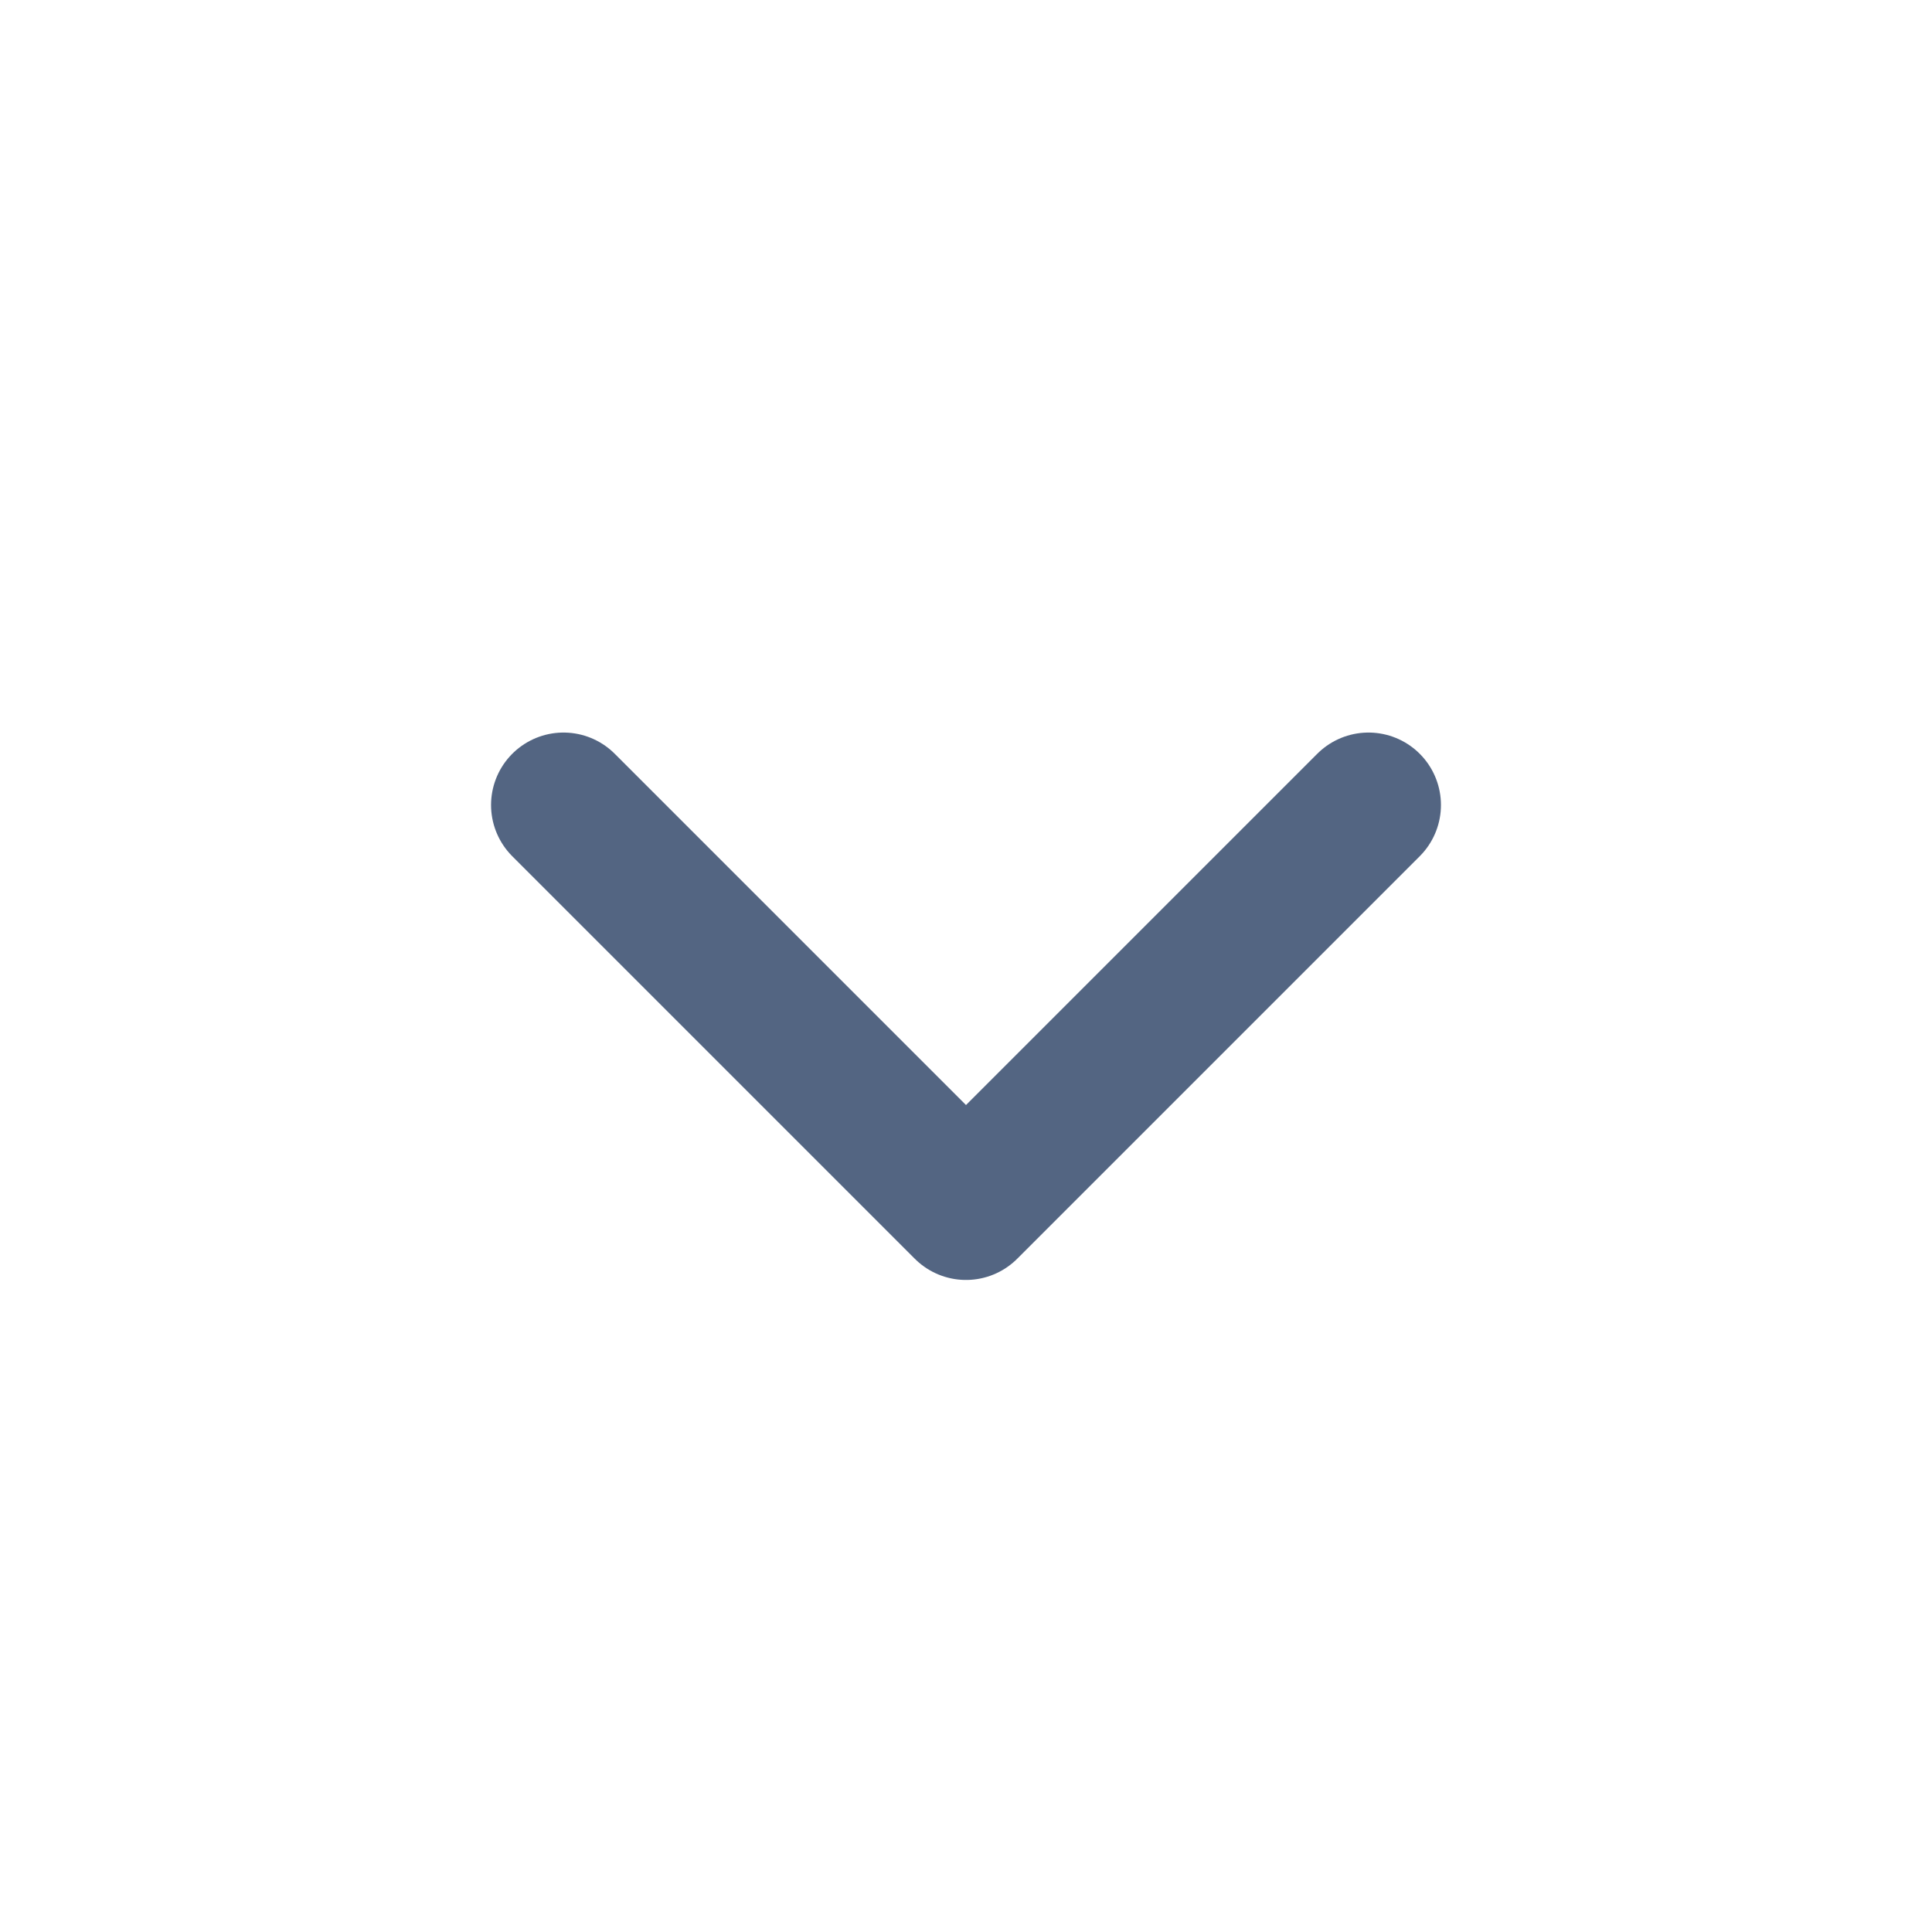
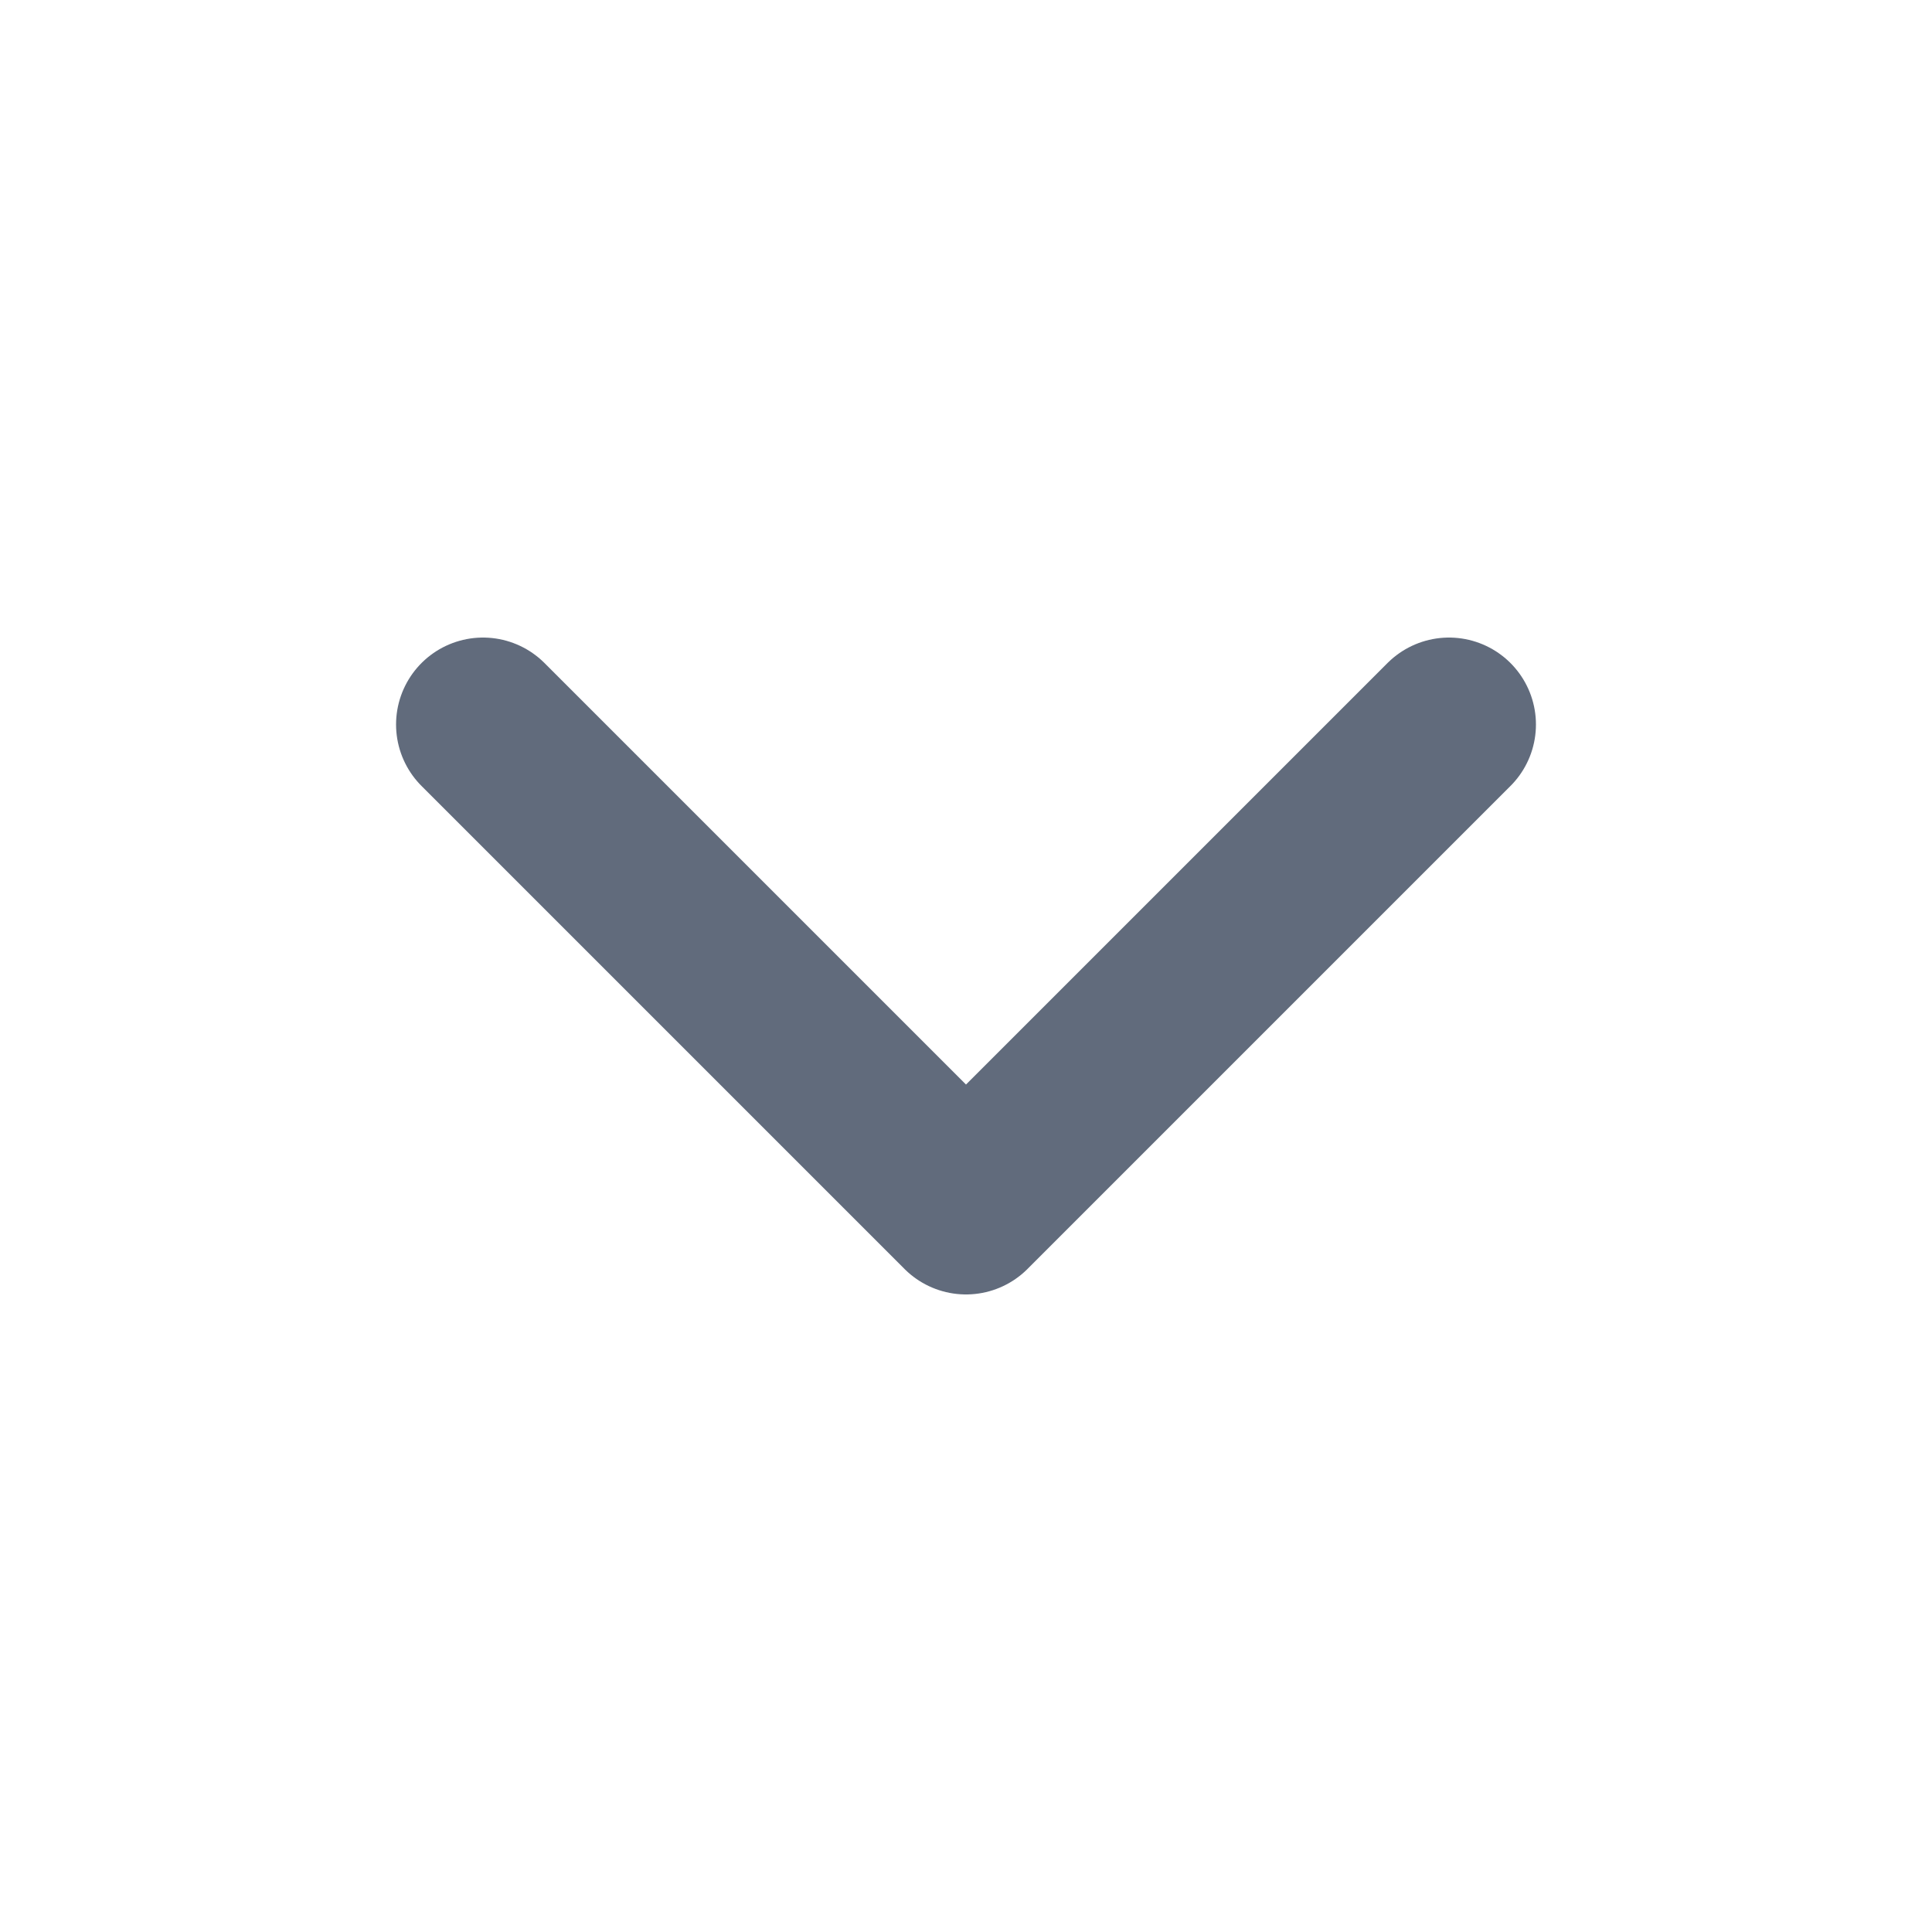
- <svg xmlns="http://www.w3.org/2000/svg" width="16" height="16" viewBox="0 0 24 24" fill="none" stroke="#536582" stroke-width="1.8" stroke-linecap="round" stroke-linejoin="round">
-   <path d="m7 10 5 5 5-5" />
+ <svg xmlns="http://www.w3.org/2000/svg" width="16" height="16" viewBox="0 0 20 20" fill="none" stroke="#616b7c" stroke-width="1.8" stroke-linecap="round" stroke-linejoin="round">
+   <path d="m5 7.5 5 5 5-5" />
</svg>
